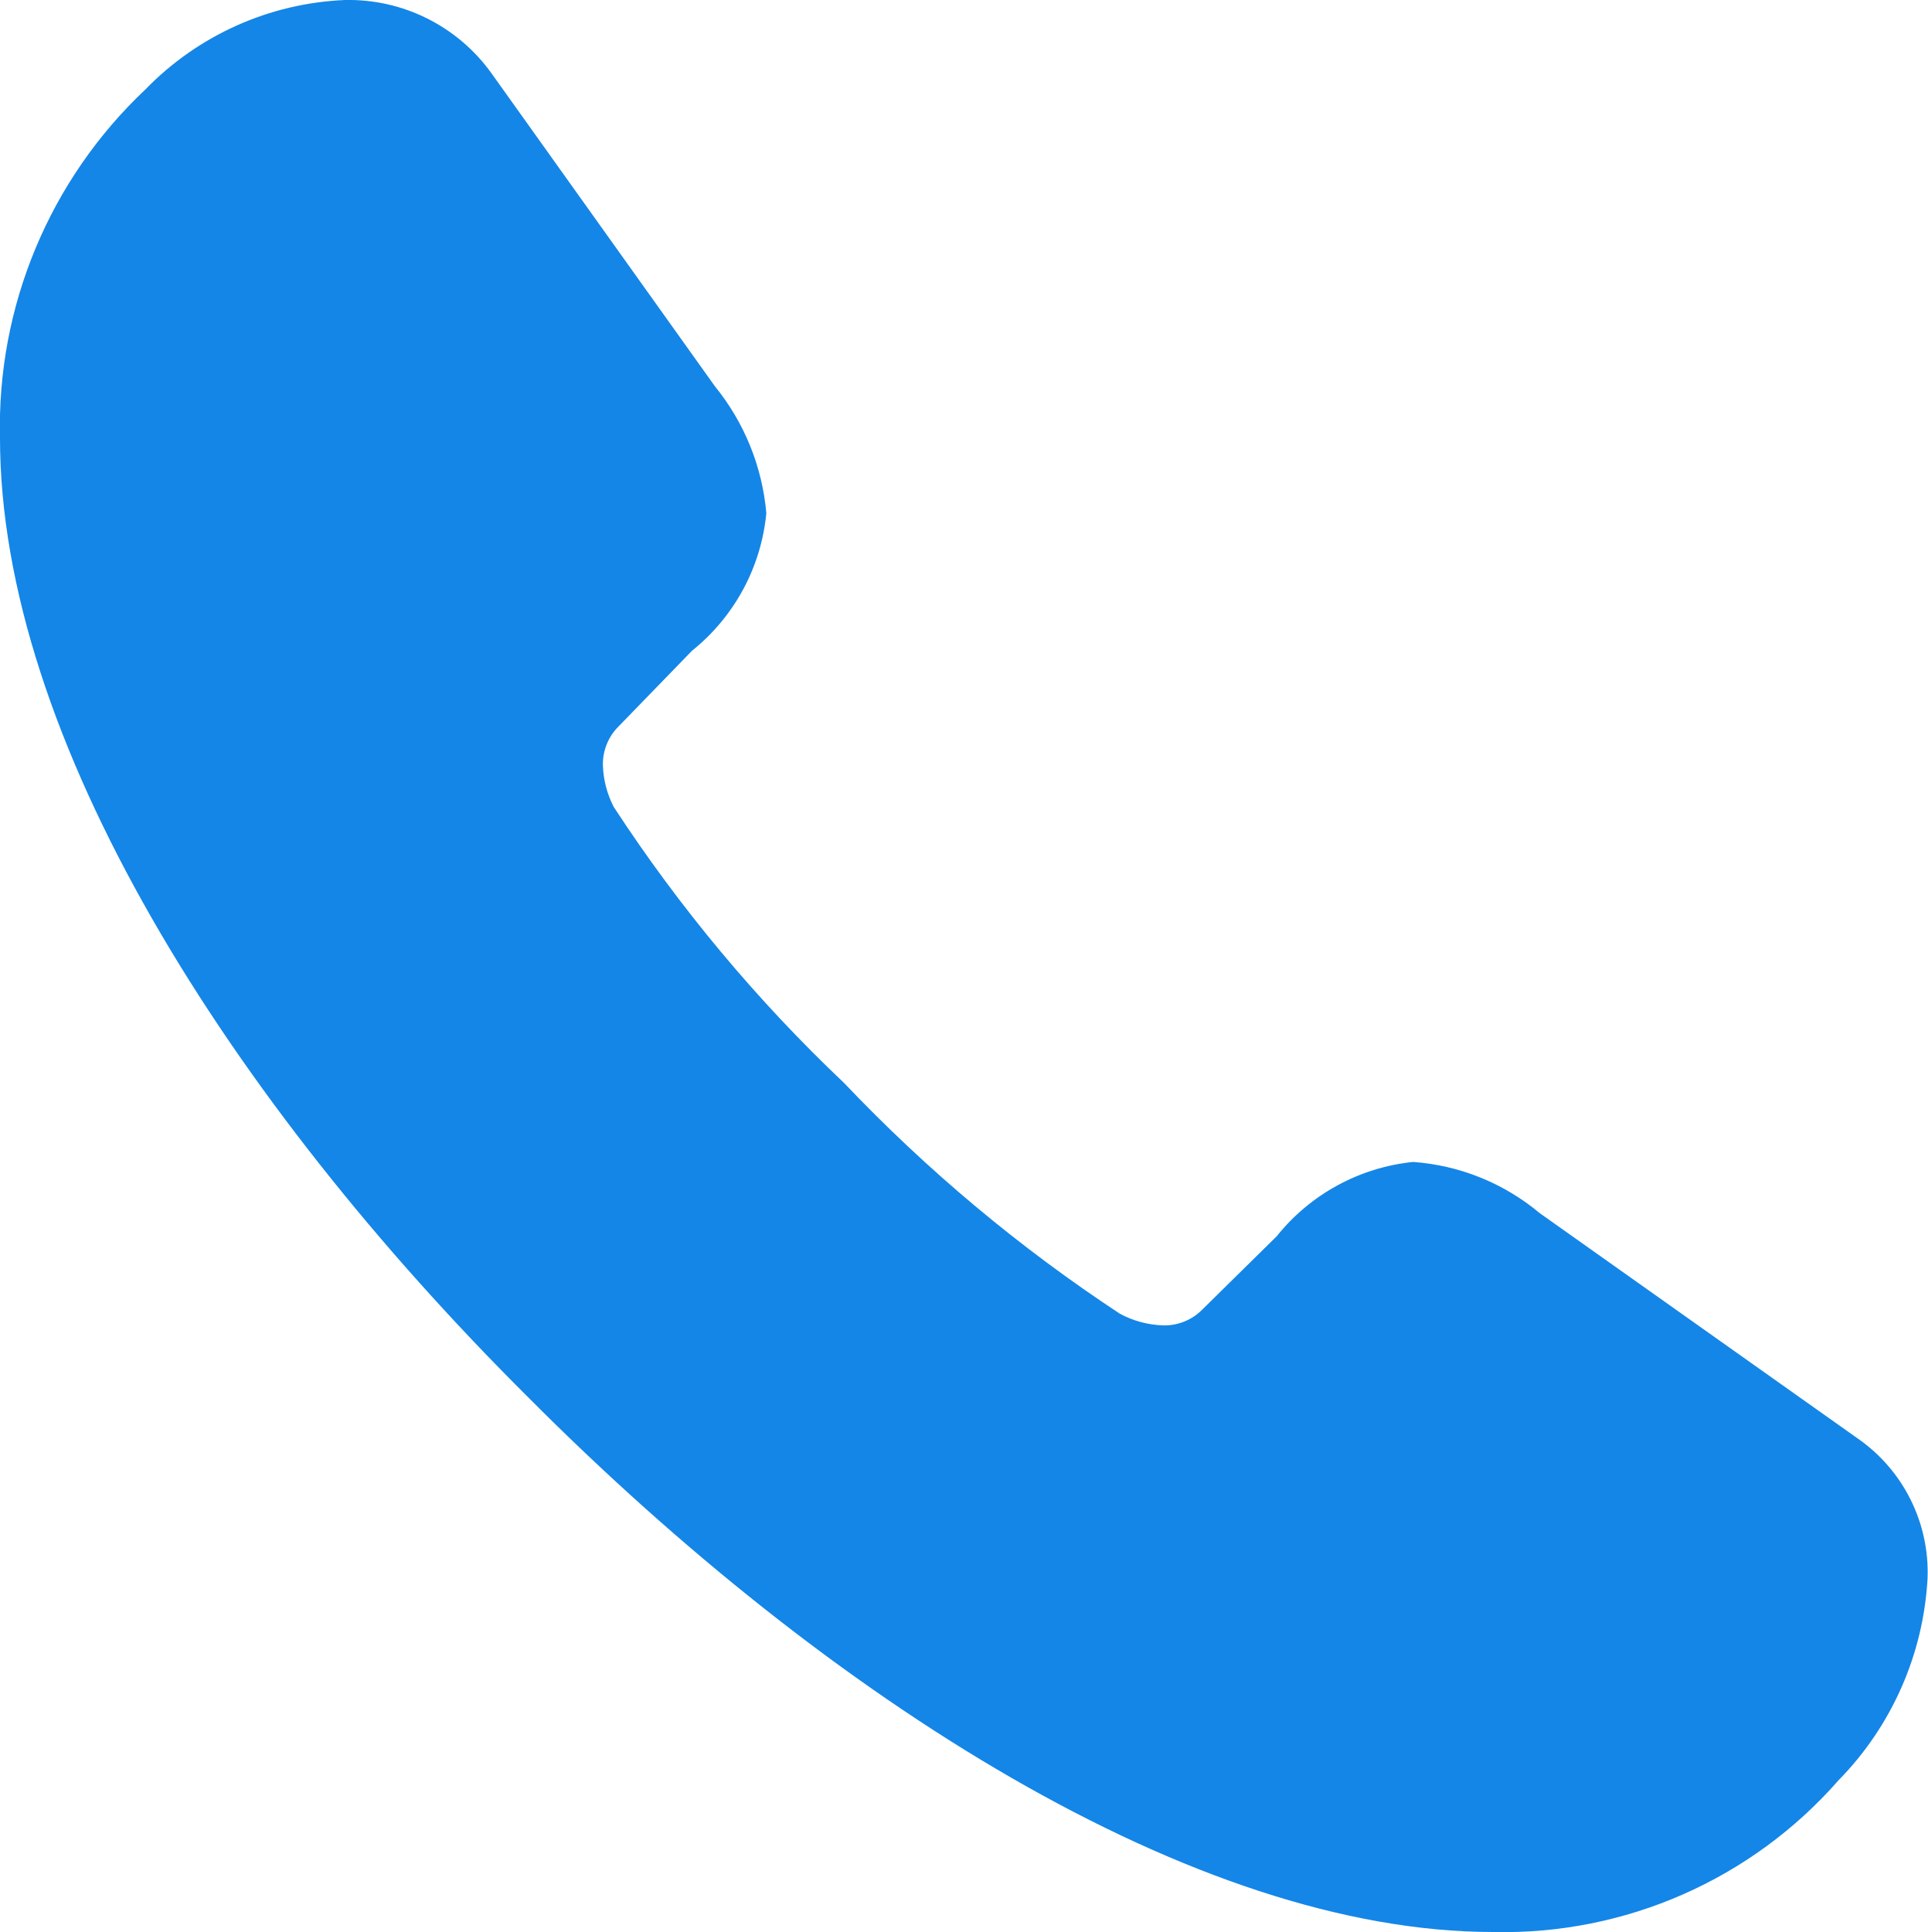
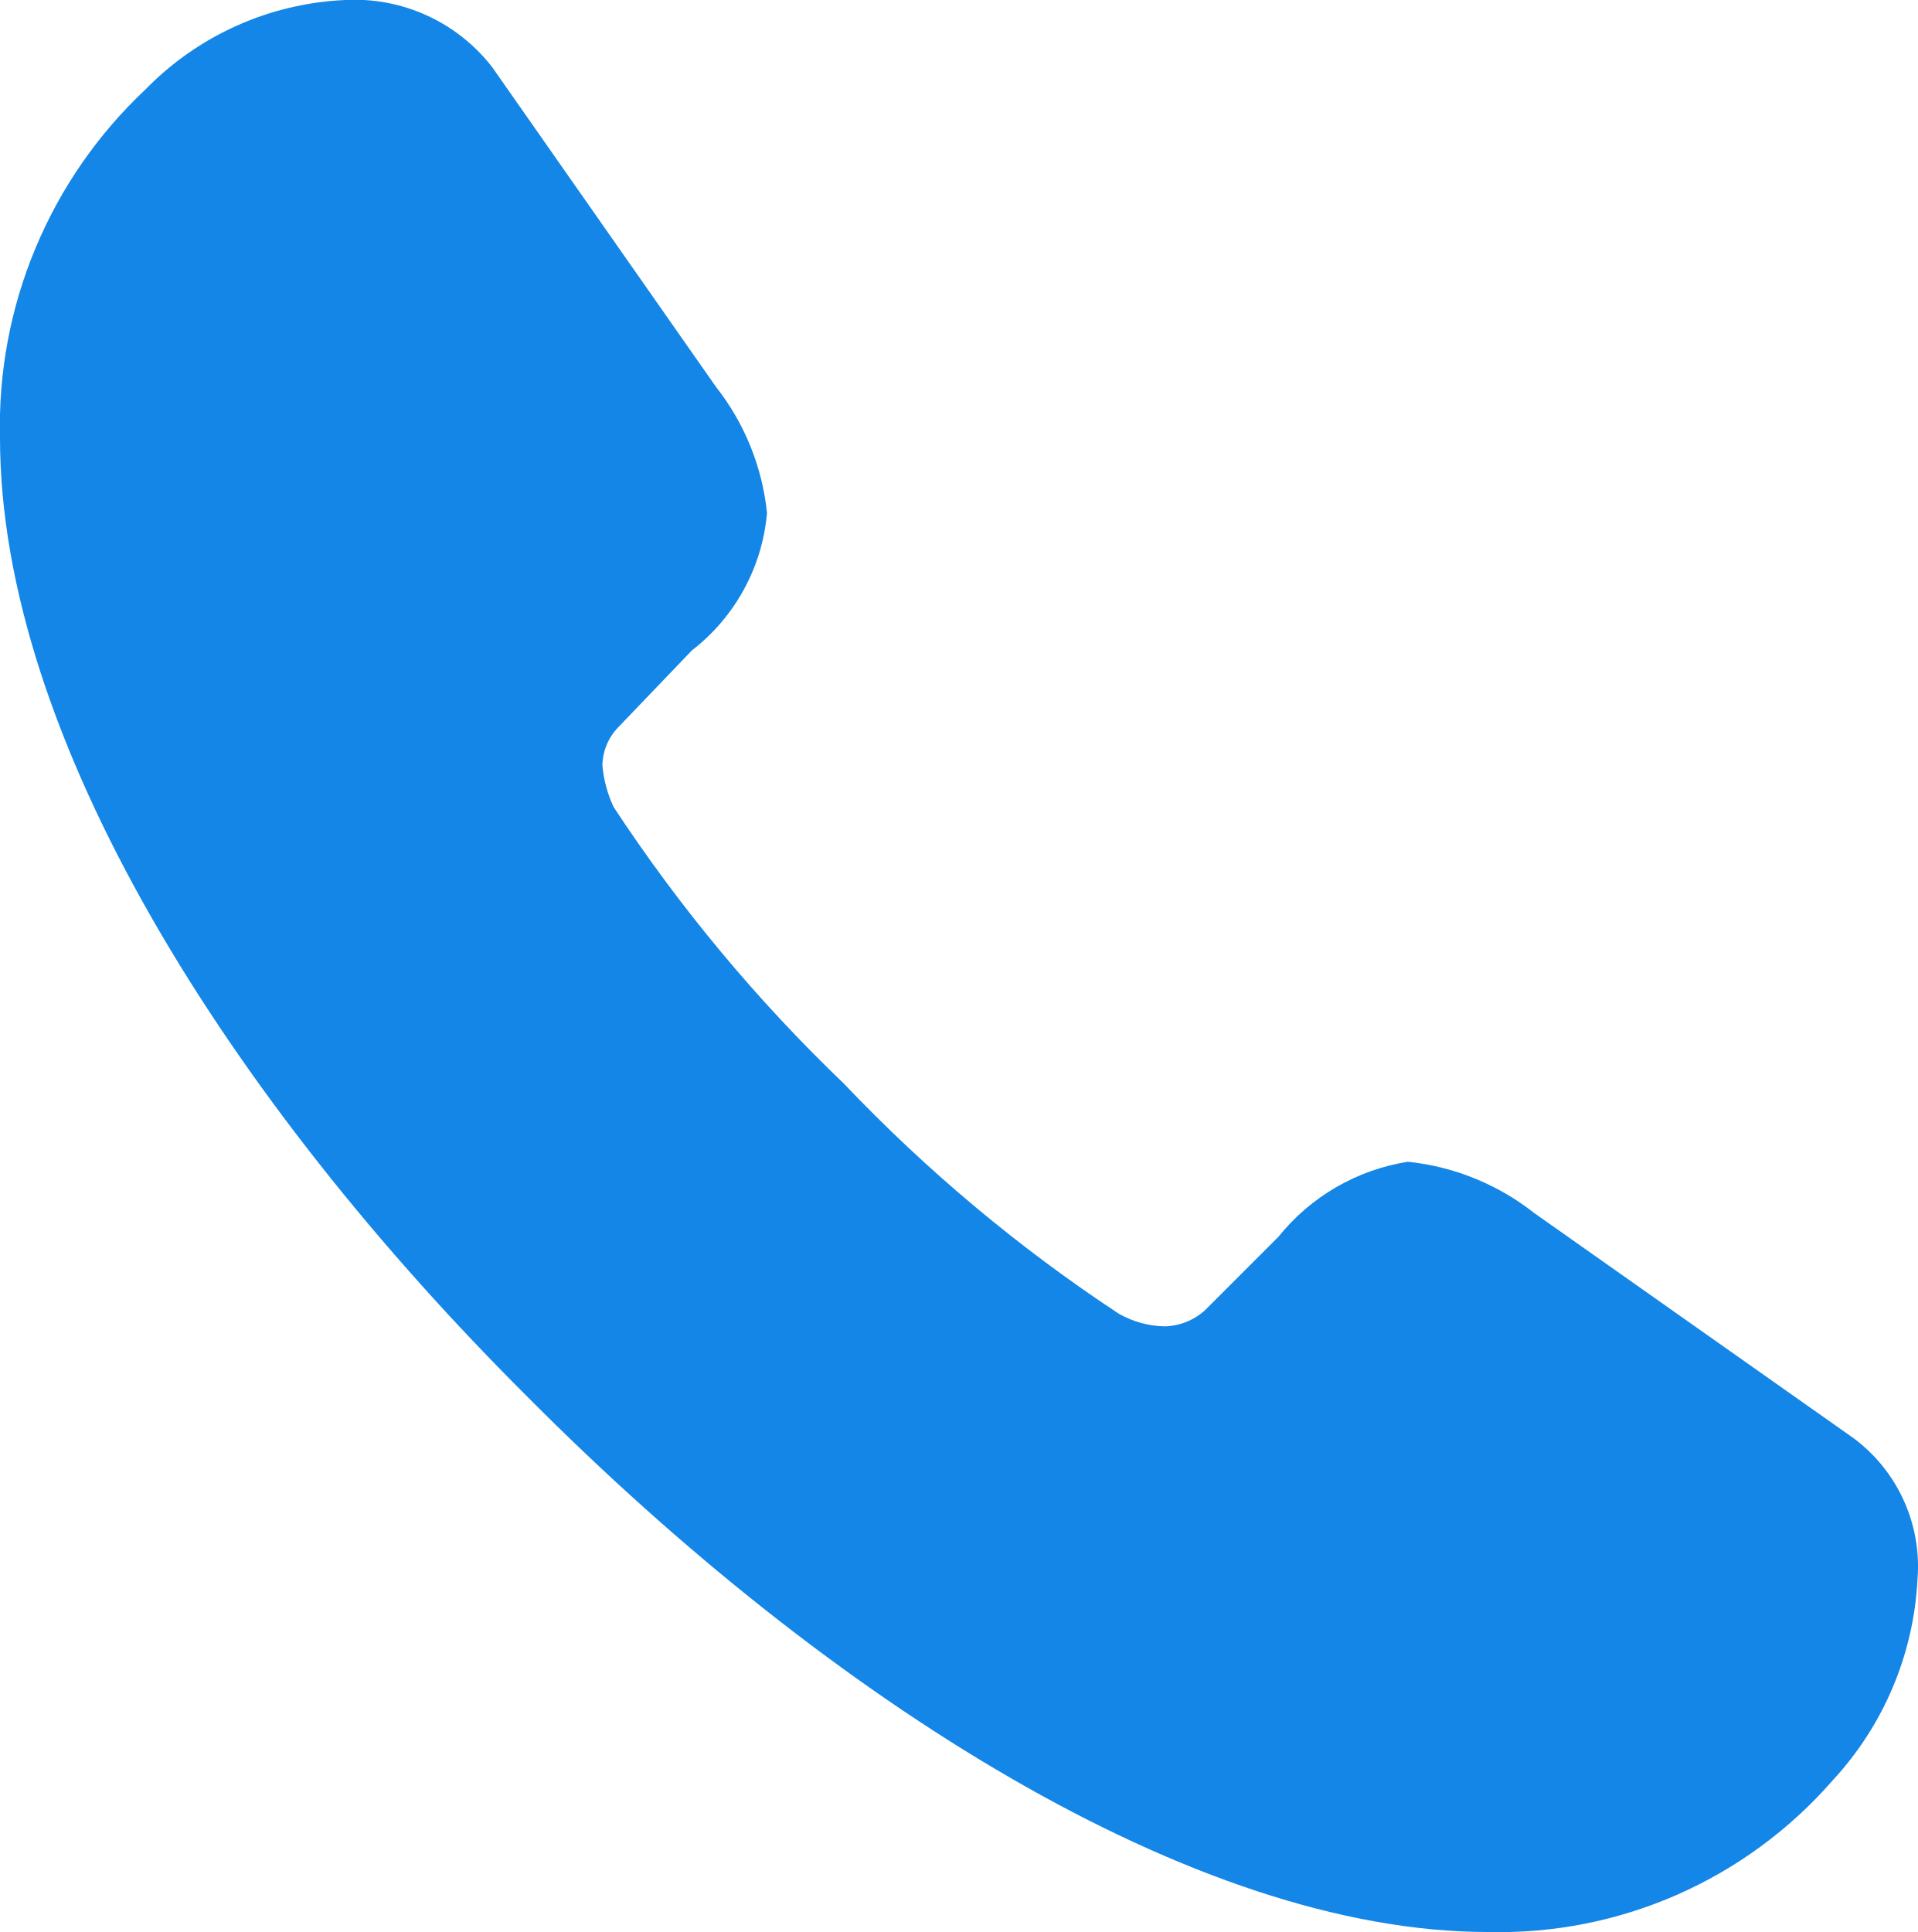
- <svg xmlns="http://www.w3.org/2000/svg" width="12.065" height="12.093" viewBox="0 0 12.065 12.093">
-   <defs>
-     <style>.a{fill:#1486e7;}</style>
-   </defs>
-   <path class="a" d="M4.8-1.729c1.88,1.887,4.17,3.343,6.036,3.343A2.788,2.788,0,0,0,13,.663,1.955,1.955,0,0,0,13.556-.6a1.019,1.019,0,0,0-.437-.875L11.129-2.885a1.39,1.39,0,0,0-.793-.321,1.257,1.257,0,0,0-.854.465l-.465.458a.333.333,0,0,1-.246.1A.612.612,0,0,1,8.5-2.256,9.867,9.867,0,0,1,6.774-3.7,9.623,9.623,0,0,1,5.332-5.428a.607.607,0,0,1-.068-.26.333.333,0,0,1,.1-.246l.458-.472a1.256,1.256,0,0,0,.465-.861,1.459,1.459,0,0,0-.321-.793L4.566-10.021a1.1,1.1,0,0,0-.916-.458A1.849,1.849,0,0,0,2.4-9.919,2.9,2.9,0,0,0,1.49-7.738C1.49-5.865,2.919-3.6,4.8-1.729Z" transform="translate(-1.49 10.479)" />
+ <svg xmlns="http://www.w3.org/2000/svg" width="12" height="12.09" viewBox="0 0 12 12.09">
+   <path d="M3.31,8.75c1.88,1.89,4.17,3.34,6,3.34a2.77,2.77,0,0,0,2.16-.95A2,2,0,0,0,12,9.88,1,1,0,0,0,11.6,9l-2-1.41a1.53,1.53,0,0,0-.79-.32A1.3,1.3,0,0,0,8,7.74l-.46.46a.39.39,0,0,1-.25.1A.6.6,0,0,1,7,8.22,9.88,9.88,0,0,1,5.28,6.78,10,10,0,0,1,3.84,5.05a.77.77,0,0,1-.07-.26.35.35,0,0,1,.1-.24l.46-.48a1.22,1.22,0,0,0,.47-.86,1.53,1.53,0,0,0-.32-.79l-1.4-2A1.09,1.09,0,0,0,2.16,0,1.86,1.86,0,0,0,.91.56,2.89,2.89,0,0,0,0,2.74C0,4.61,1.43,6.88,3.31,8.75Z" transform="translate(0 0)" fill="#1486e7" />
</svg>
